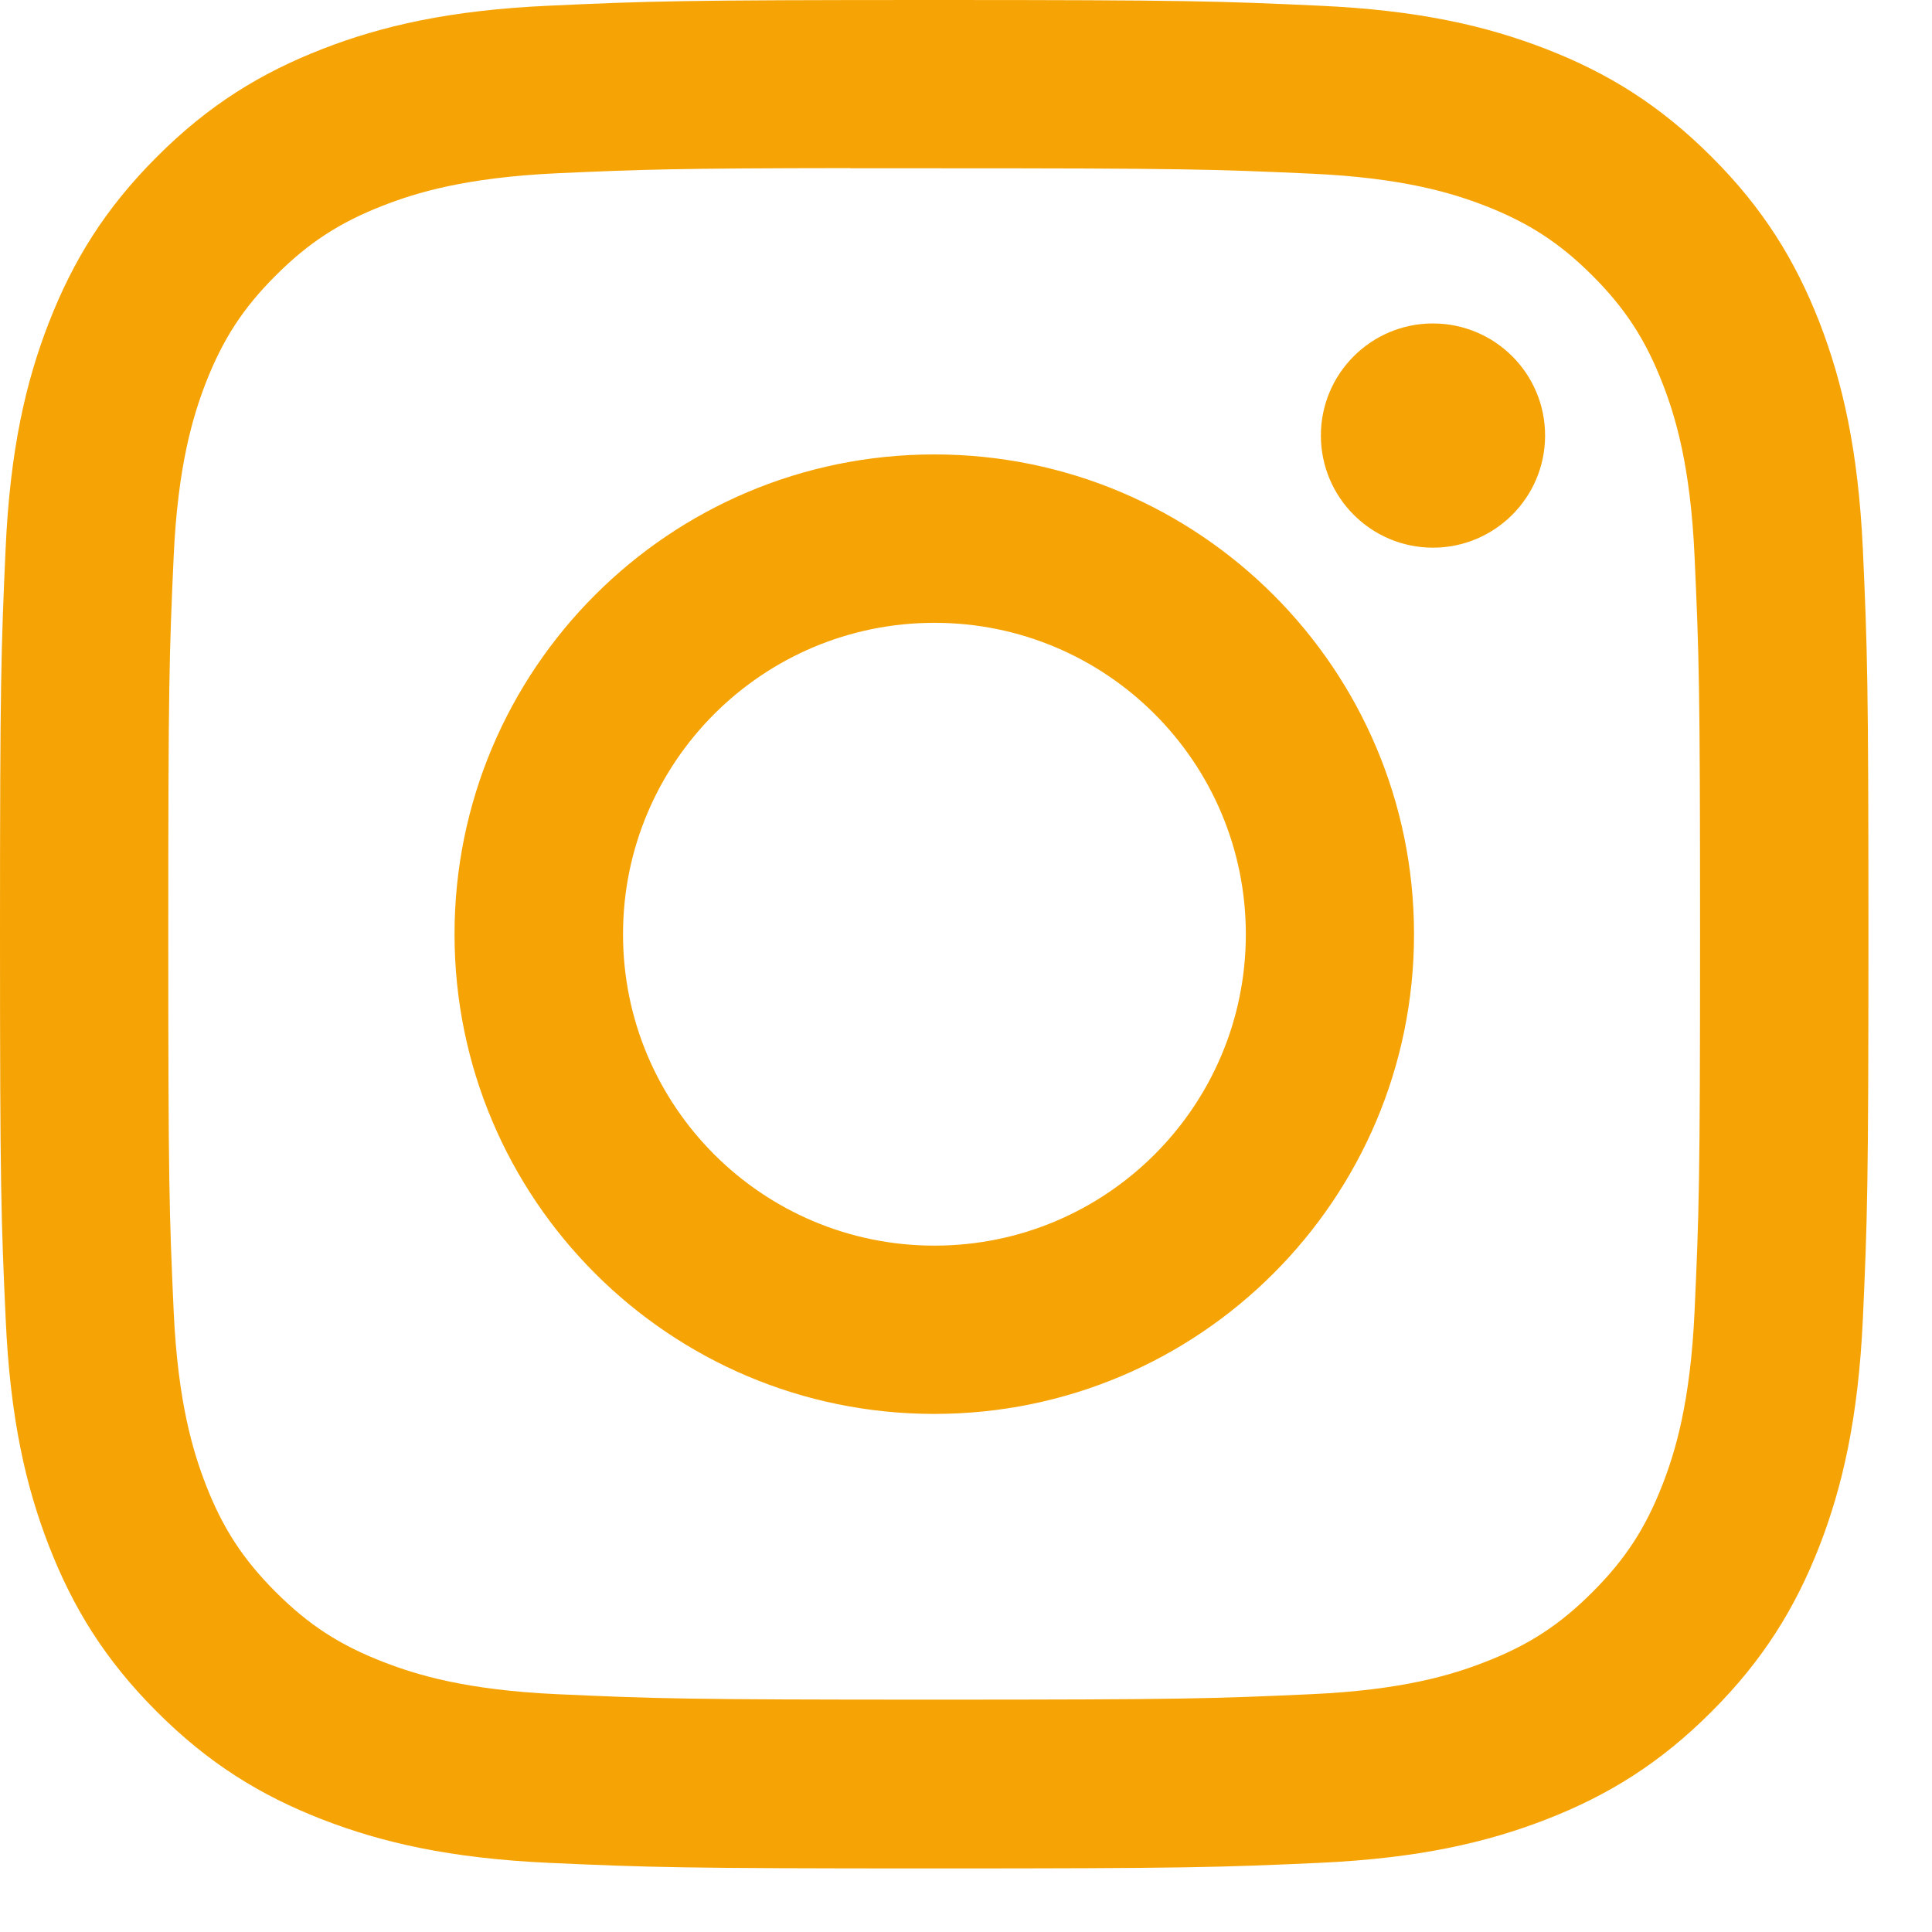
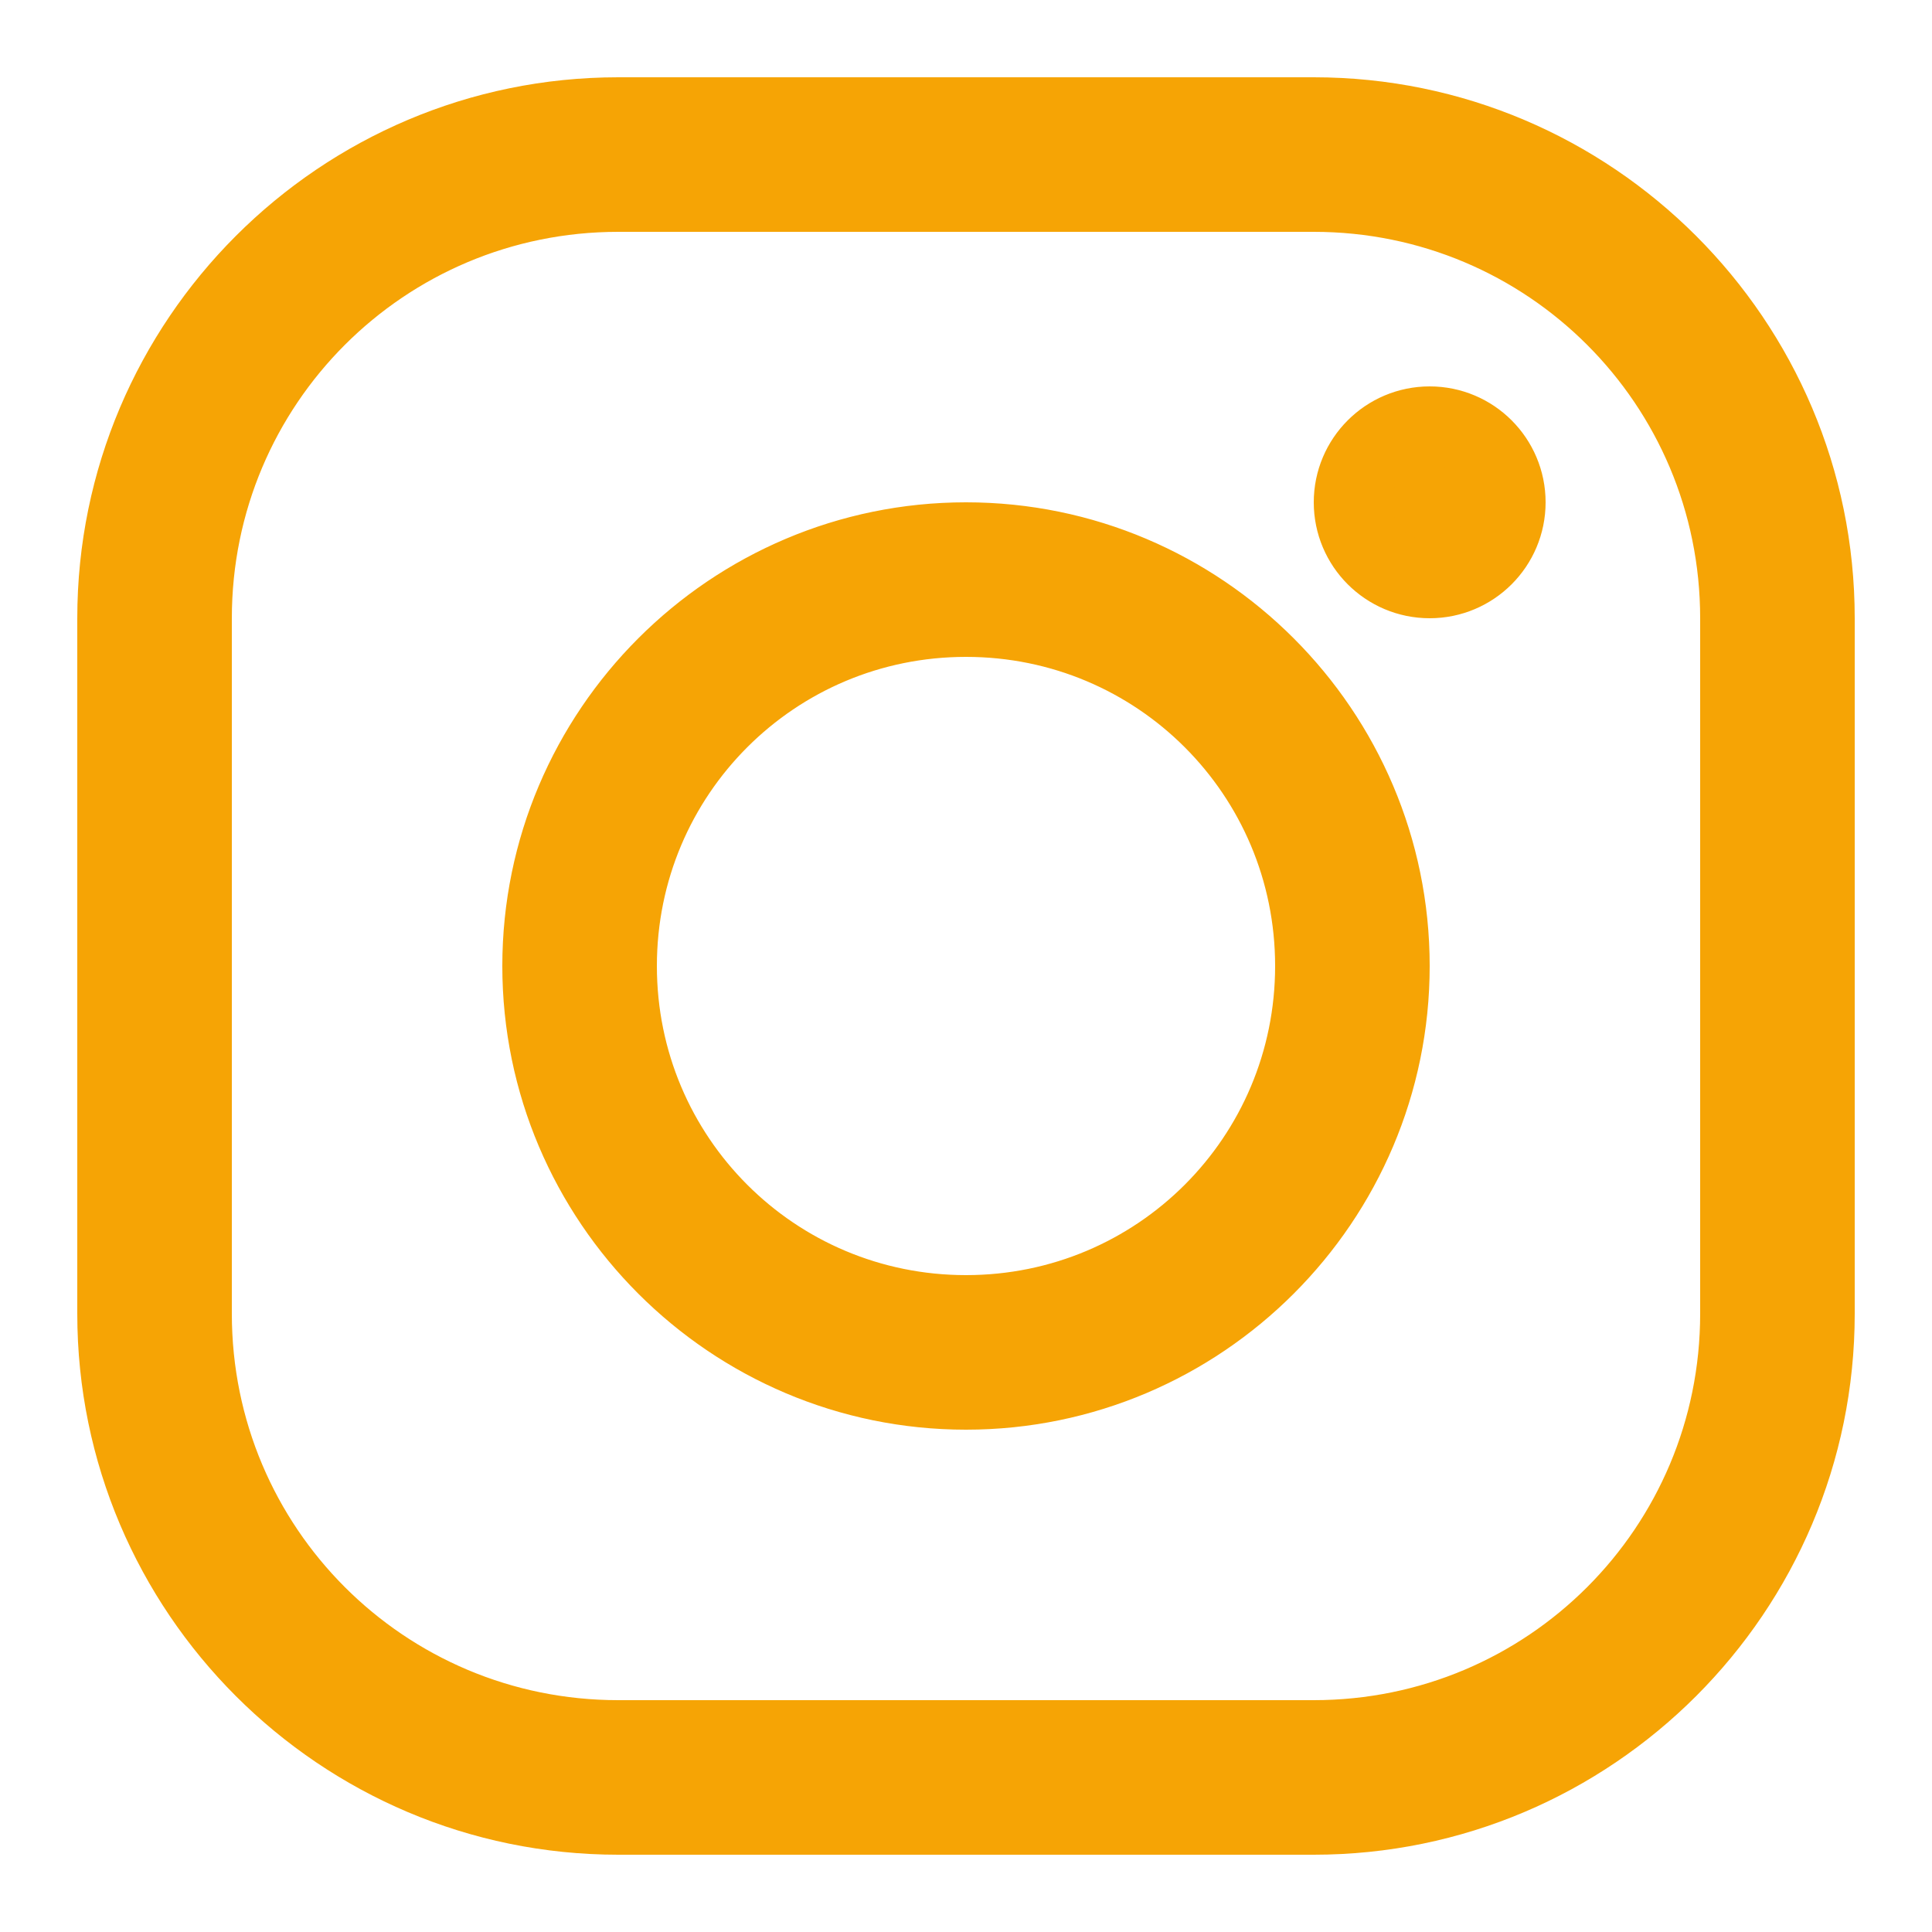
- <svg xmlns="http://www.w3.org/2000/svg" width="19" height="19" viewBox="0 0 19 19" fill="none">
-   <path fill-rule="evenodd" clip-rule="evenodd" d="M9.188 0C6.693 0 6.38 0.011 5.4 0.056C4.422 0.1 3.754 0.255 3.17 0.482C2.566 0.717 2.053 1.031 1.543 1.542C1.032 2.052 0.718 2.565 0.482 3.169C0.254 3.754 0.099 4.421 0.055 5.399C0.011 6.379 0 6.692 0 9.188C0 11.683 0.011 11.995 0.056 12.975C0.1 13.953 0.255 14.621 0.482 15.205C0.717 15.809 1.031 16.322 1.542 16.833C2.052 17.344 2.565 17.658 3.169 17.893C3.754 18.12 4.421 18.275 5.399 18.32C6.379 18.364 6.692 18.375 9.187 18.375C11.683 18.375 11.995 18.364 12.975 18.32C13.953 18.275 14.621 18.12 15.206 17.893C15.81 17.658 16.322 17.344 16.832 16.833C17.343 16.322 17.657 15.809 17.893 15.205C18.119 14.621 18.274 13.953 18.32 12.975C18.364 11.995 18.375 11.683 18.375 9.188C18.375 6.692 18.364 6.379 18.32 5.399C18.274 4.421 18.119 3.754 17.893 3.169C17.657 2.565 17.343 2.052 16.832 1.542C16.321 1.031 15.81 0.717 15.205 0.482C14.62 0.255 13.952 0.1 12.974 0.056C11.993 0.011 11.682 0 9.186 0H9.188ZM8.881 1.655H8.881L9.187 1.655C11.64 1.655 11.931 1.664 12.9 1.708C13.796 1.749 14.282 1.898 14.606 2.024C15.034 2.191 15.34 2.39 15.661 2.711C15.983 3.033 16.182 3.339 16.349 3.768C16.475 4.091 16.625 4.578 16.665 5.473C16.709 6.442 16.719 6.733 16.719 9.185C16.719 11.637 16.709 11.928 16.665 12.896C16.624 13.792 16.475 14.278 16.349 14.602C16.182 15.03 15.983 15.336 15.661 15.657C15.34 15.979 15.035 16.178 14.606 16.344C14.282 16.471 13.796 16.62 12.9 16.661C11.931 16.705 11.64 16.715 9.187 16.715C6.734 16.715 6.443 16.705 5.475 16.661C4.579 16.62 4.093 16.47 3.769 16.344C3.34 16.178 3.034 15.979 2.712 15.657C2.39 15.335 2.191 15.03 2.024 14.601C1.899 14.277 1.749 13.791 1.708 12.896C1.664 11.927 1.655 11.636 1.655 9.183C1.655 6.729 1.664 6.44 1.708 5.471C1.749 4.575 1.899 4.089 2.024 3.765C2.191 3.337 2.39 3.03 2.712 2.709C3.034 2.387 3.34 2.188 3.769 2.021C4.092 1.895 4.579 1.746 5.475 1.704C6.322 1.666 6.651 1.655 8.363 1.653V1.655C8.523 1.655 8.695 1.655 8.881 1.655H8.881H8.881ZM12.99 4.283C12.99 3.674 13.484 3.181 14.092 3.181V3.181C14.701 3.181 15.195 3.674 15.195 4.283C15.195 4.892 14.701 5.386 14.092 5.386C13.484 5.386 12.99 4.892 12.99 4.283ZM9.188 4.469C6.582 4.469 4.47 6.582 4.47 9.187C4.47 11.793 6.583 13.905 9.188 13.905C11.794 13.905 13.906 11.793 13.906 9.187C13.906 6.582 11.794 4.469 9.188 4.469ZM12.252 9.188C12.252 7.496 10.881 6.125 9.19 6.125C7.498 6.125 6.127 7.496 6.127 9.188C6.127 10.879 7.498 12.25 9.19 12.25C10.881 12.25 12.252 10.879 12.252 9.188Z" fill="#F6A405" />
+ <svg xmlns="http://www.w3.org/2000/svg" fill="#F6A405" viewBox="0 0 50 50" width="50px" height="50px">
+   <path stroke="#F6A405" stroke-width="2" d="M 16 3 C 8.832 3 3 8.832 3 16 L 3 34 C 3 41.168 8.832 47 16 47 L 34 47 C 41.168 47 47 41.168 47 34 L 47 16 C 47 8.832 41.168 3 34 3 L 16 3 z M 16 5 L 34 5 C 40.086 5 45 9.914 45 16 L 45 34 C 45 40.086 40.086 45 34 45 L 16 45 C 9.914 45 5 40.086 5 34 L 5 16 C 5 9.914 9.914 5 16 5 z M 37 11 A 2 2 0 0 0 35 13 A 2 2 0 0 0 37 15 A 2 2 0 0 0 39 13 A 2 2 0 0 0 37 11 z M 25 14 C 18.937 14 14 18.937 14 25 C 14 31.063 18.937 36 25 36 C 31.063 36 36 31.063 36 25 C 36 18.937 31.063 14 25 14 z M 25 16 C 29.982 16 34 20.018 34 25 C 34 29.982 29.982 34 25 34 C 20.018 34 16 29.982 16 25 C 16 20.018 20.018 16 25 16 z" />
</svg>
